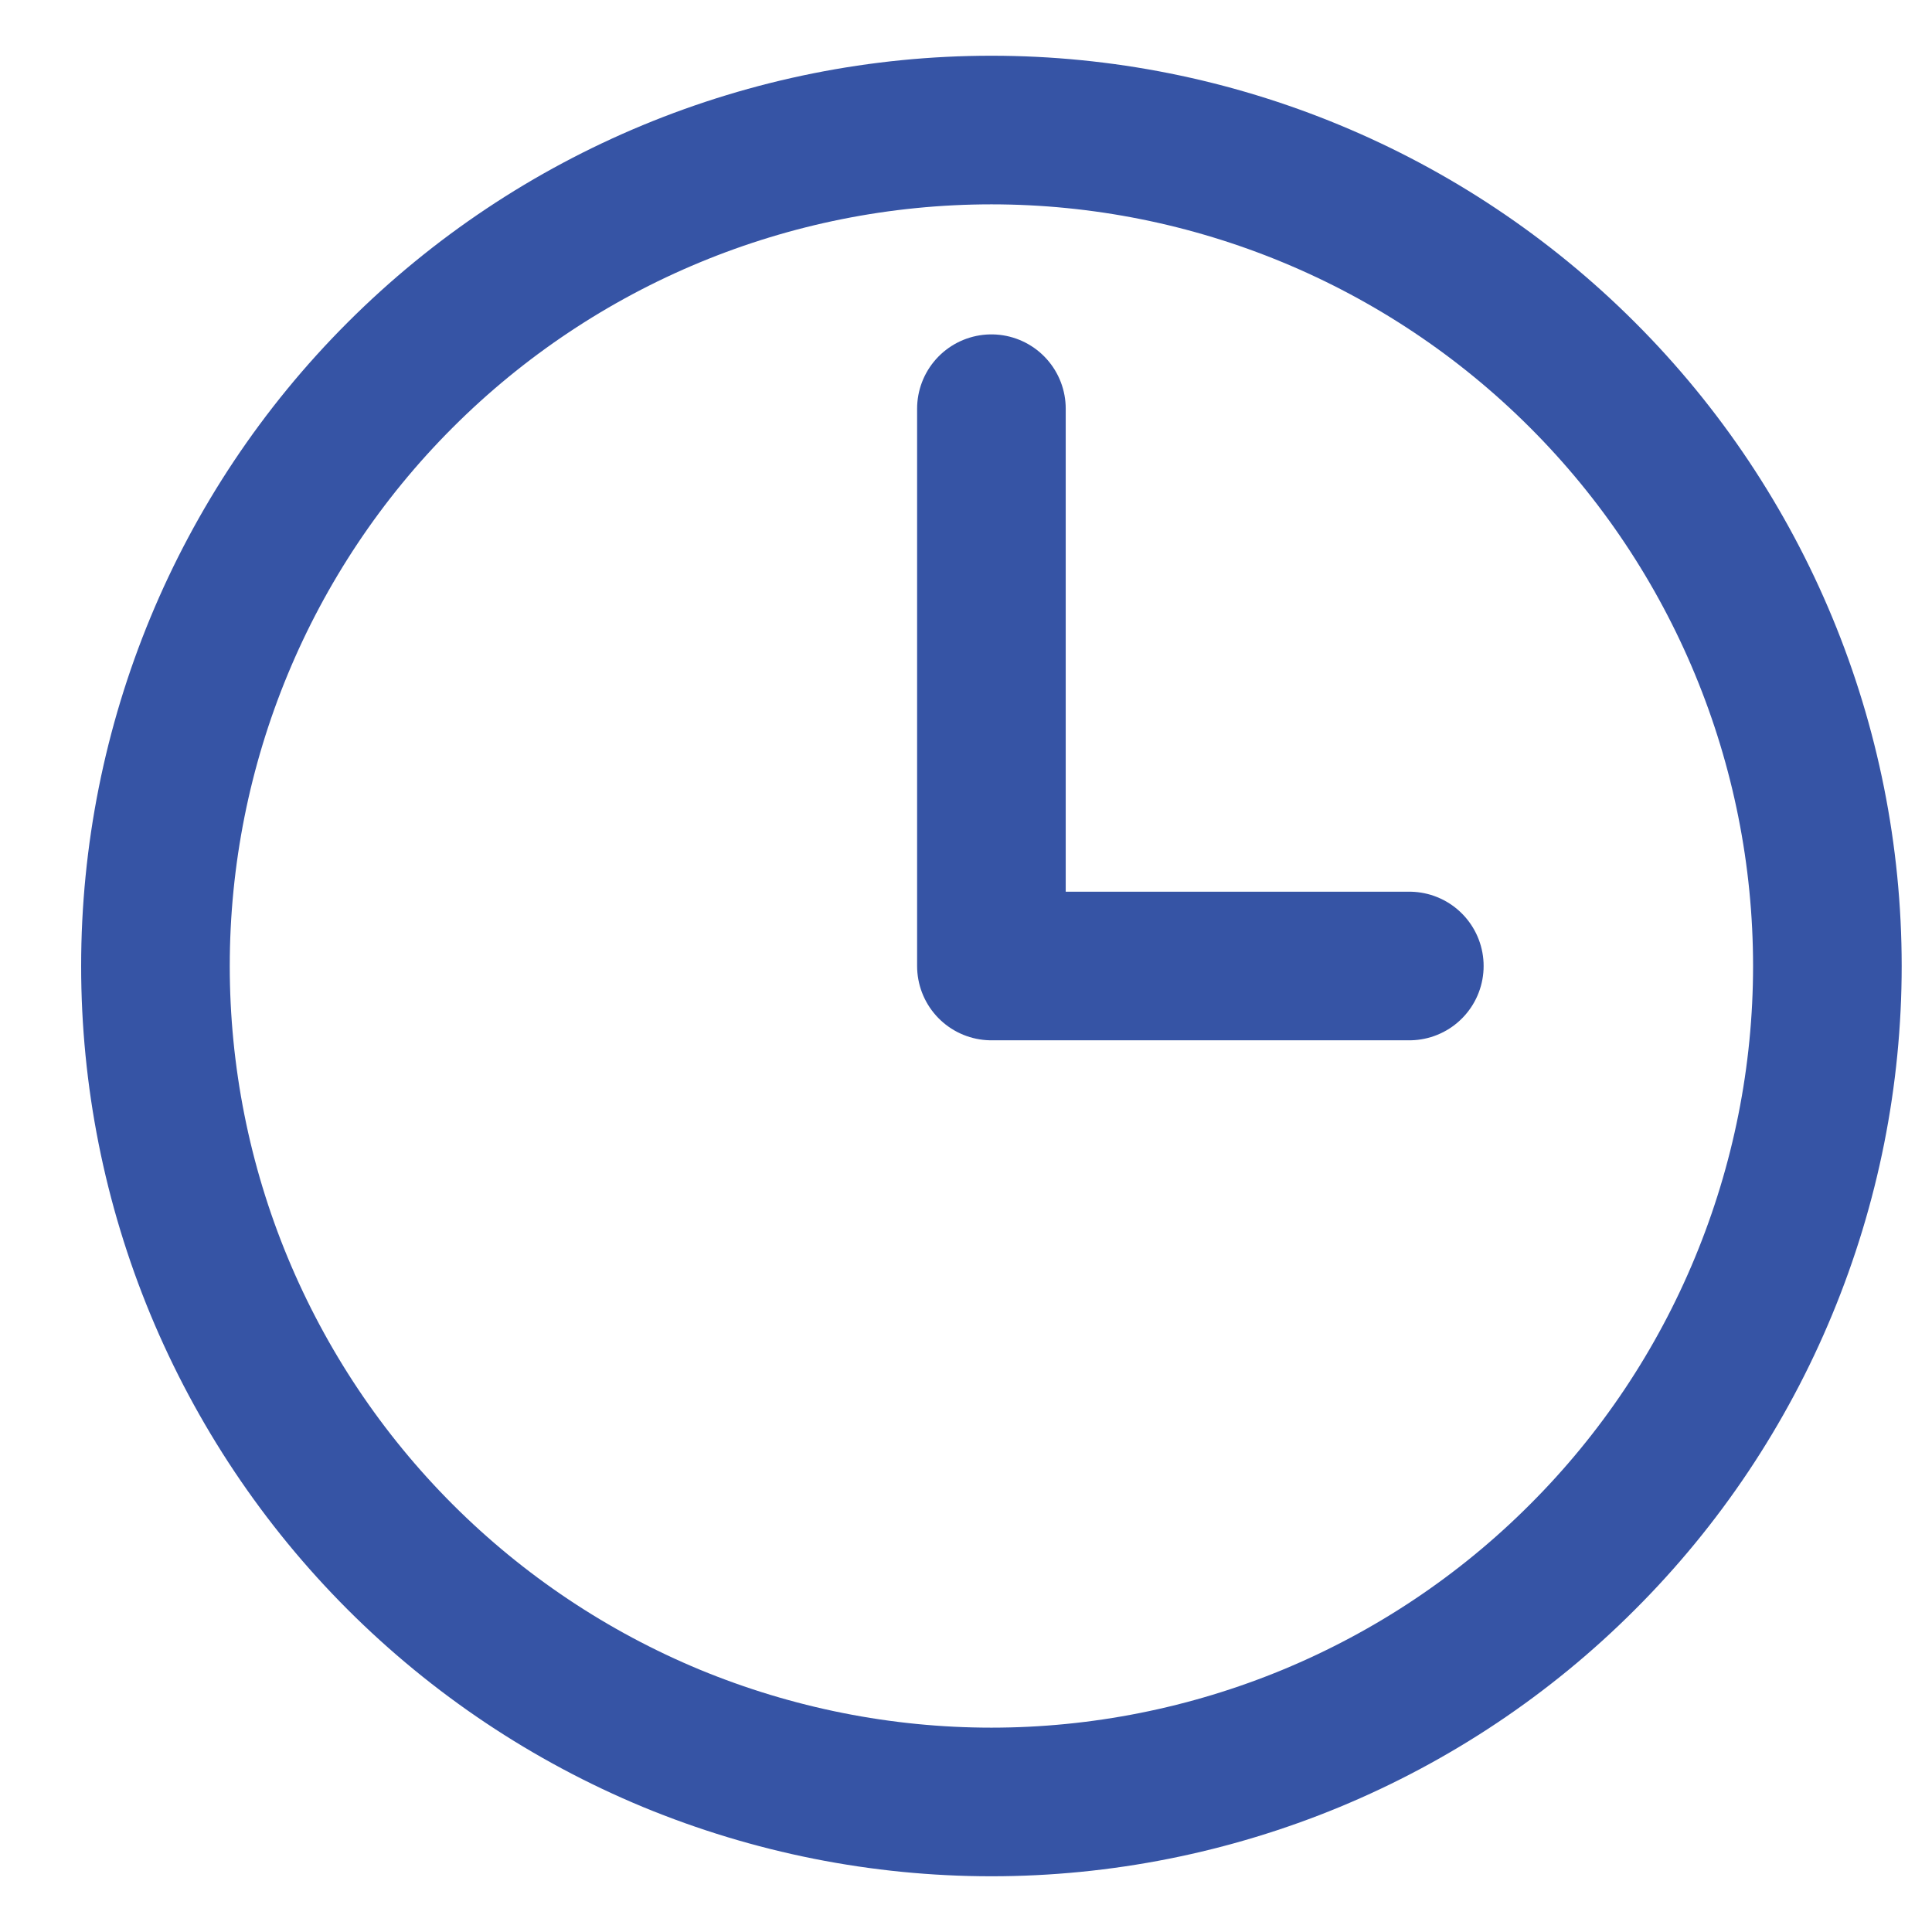
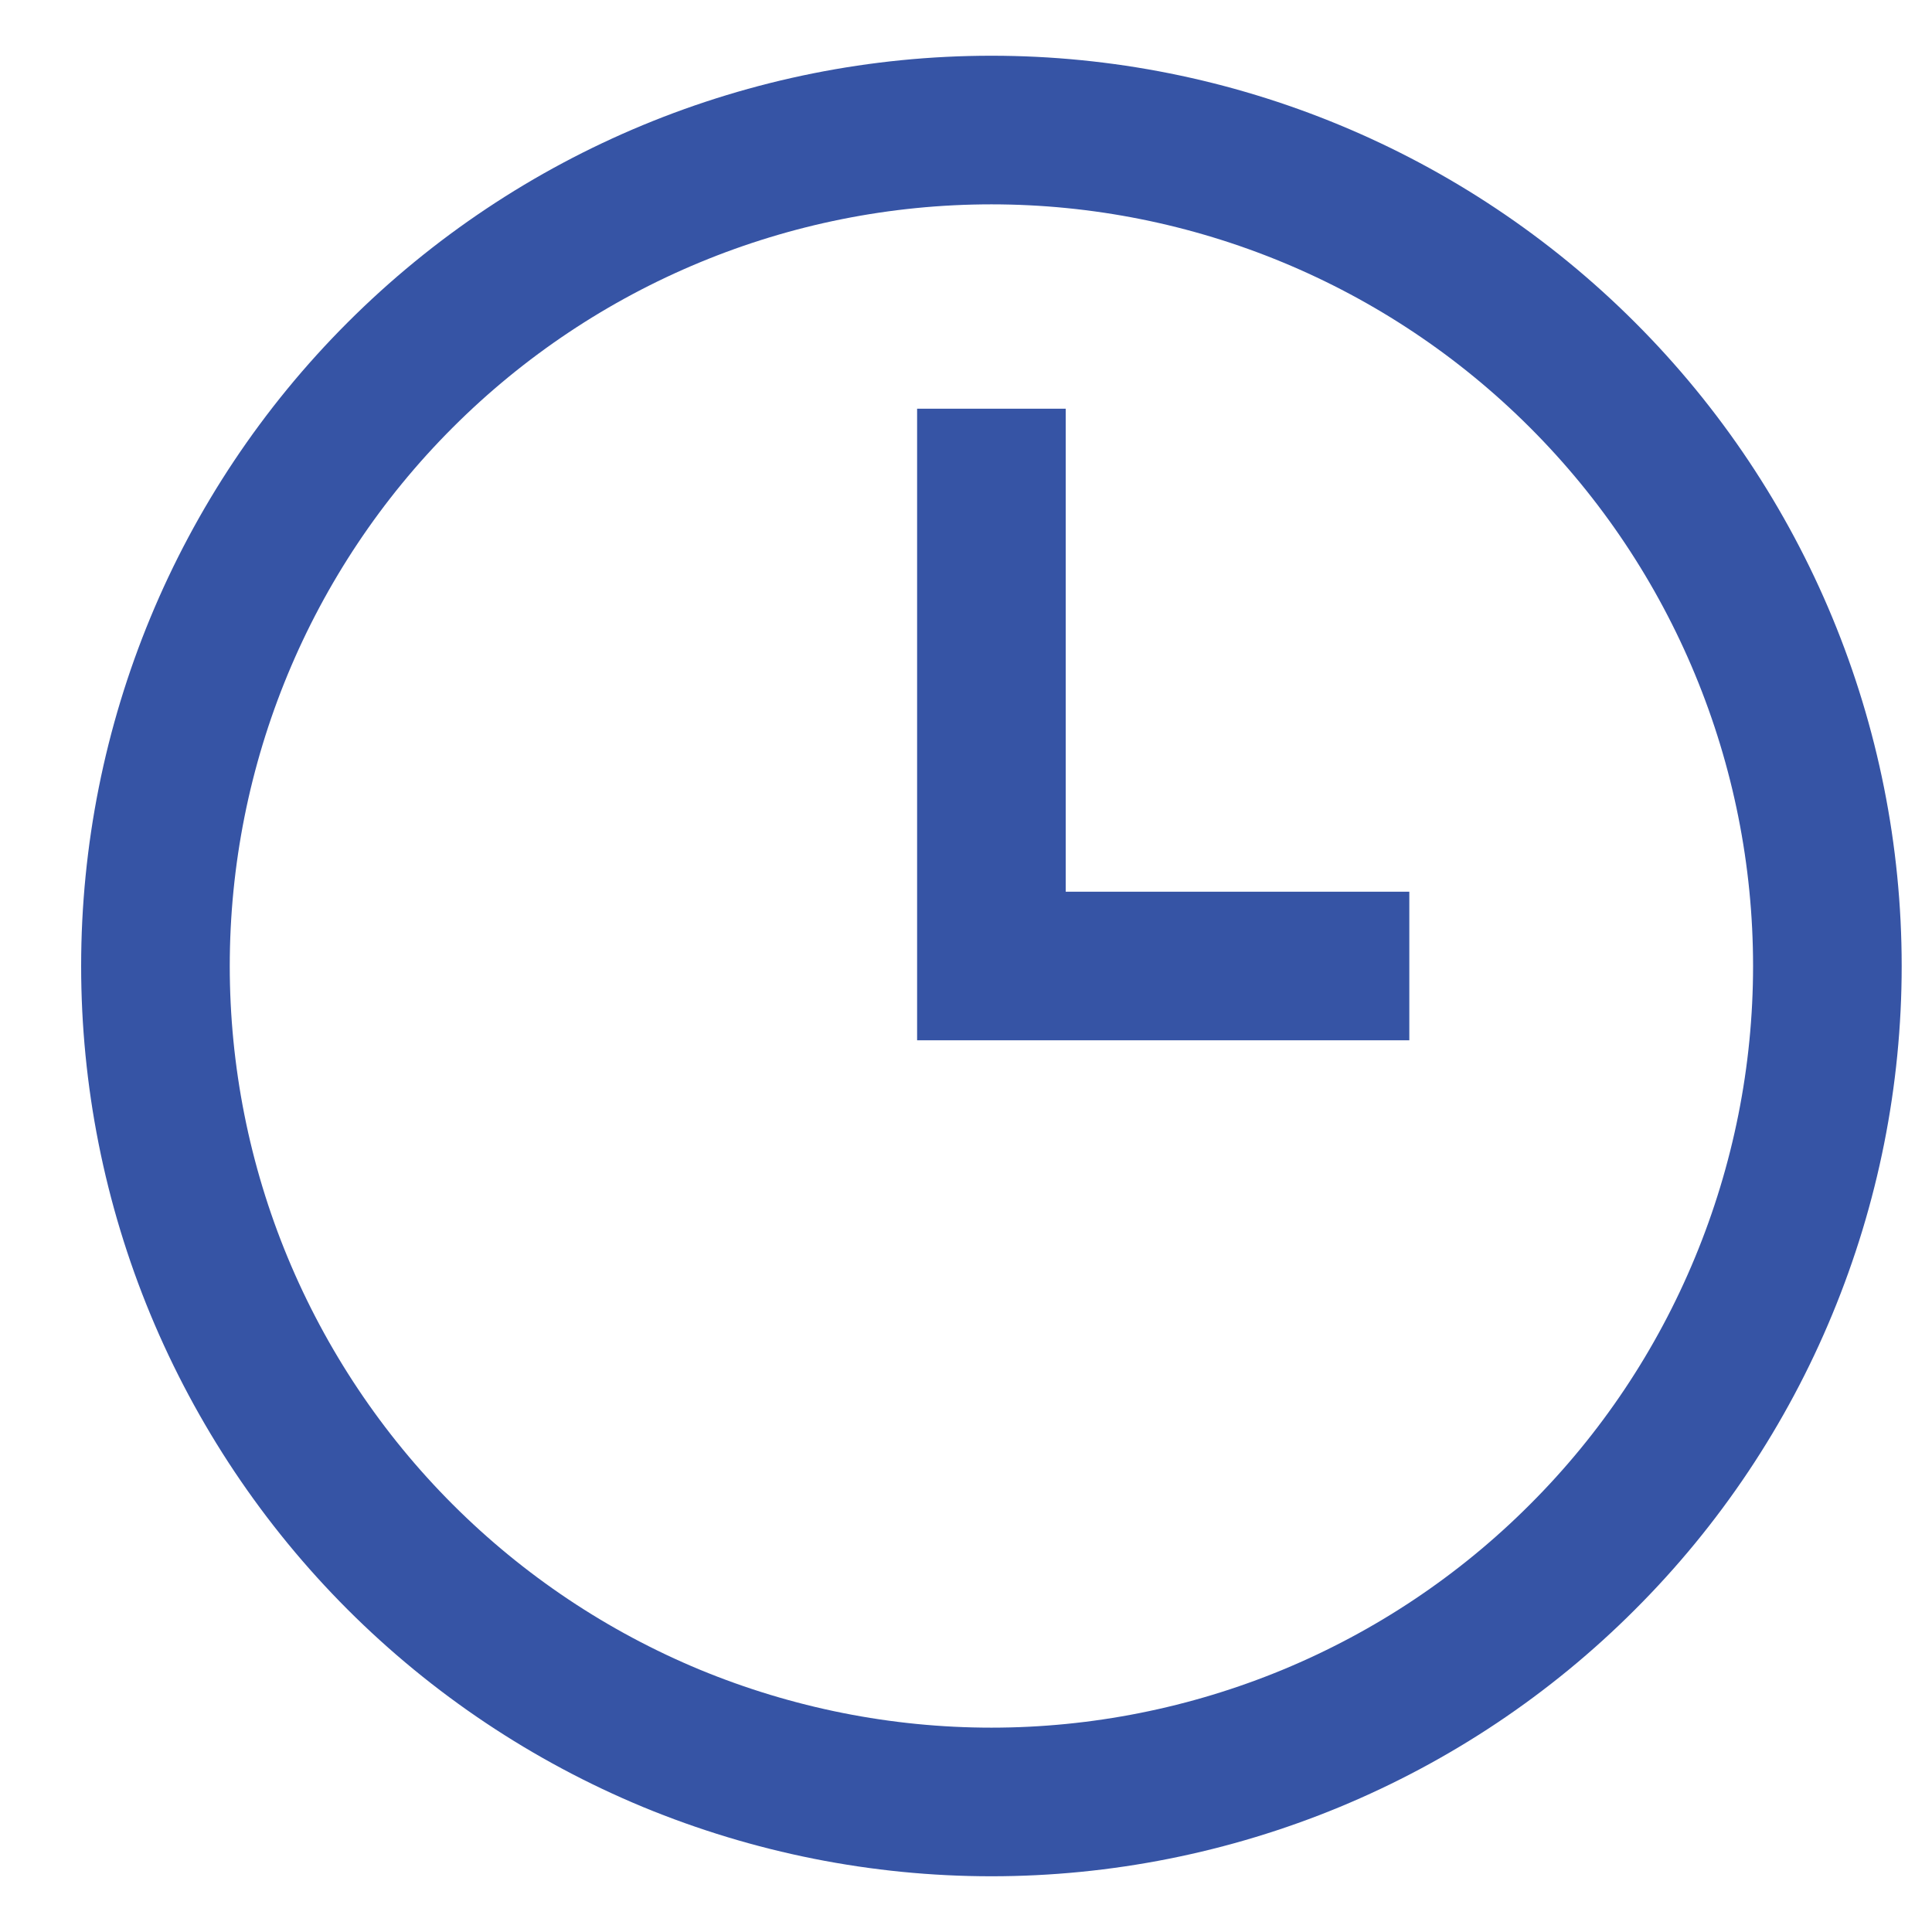
<svg xmlns="http://www.w3.org/2000/svg" width="13" height="13" viewBox="0 0 13 13" fill="none">
-   <path d="M6.671 2.75V6.5H9.483M12.296 6.5C12.296 7.239 12.15 7.97 11.867 8.653C11.585 9.335 11.171 9.955 10.648 10.477C10.126 11 9.506 11.414 8.823 11.697C8.141 11.979 7.409 12.125 6.671 12.125C5.932 12.125 5.201 11.979 4.518 11.697C3.836 11.414 3.216 11 2.693 10.477C2.171 9.955 1.757 9.335 1.474 8.653C1.191 7.97 1.046 7.239 1.046 6.5C1.046 5.008 1.638 3.577 2.693 2.523C3.748 1.468 5.179 0.875 6.671 0.875C8.162 0.875 9.593 1.468 10.648 2.523C11.703 3.577 12.296 5.008 12.296 6.5Z" stroke="#3654A5" strokeWidth="0.75" stroke-linecap="round" stroke-linejoin="round" />
+   <path d="M6.671 2.75V6.5H9.483M12.296 6.5C12.296 7.239 12.15 7.97 11.867 8.653C11.585 9.335 11.171 9.955 10.648 10.477C10.126 11 9.506 11.414 8.823 11.697C8.141 11.979 7.409 12.125 6.671 12.125C5.932 12.125 5.201 11.979 4.518 11.697C3.836 11.414 3.216 11 2.693 10.477C2.171 9.955 1.757 9.335 1.474 8.653C1.191 7.97 1.046 7.239 1.046 6.5C1.046 5.008 1.638 3.577 2.693 2.523C3.748 1.468 5.179 0.875 6.671 0.875C8.162 0.875 9.593 1.468 10.648 2.523C11.703 3.577 12.296 5.008 12.296 6.5Z" stroke="#3654A5" strokeWidth="0.75" strokeLinecap="round" strokeLinejoin="round" />
</svg>
